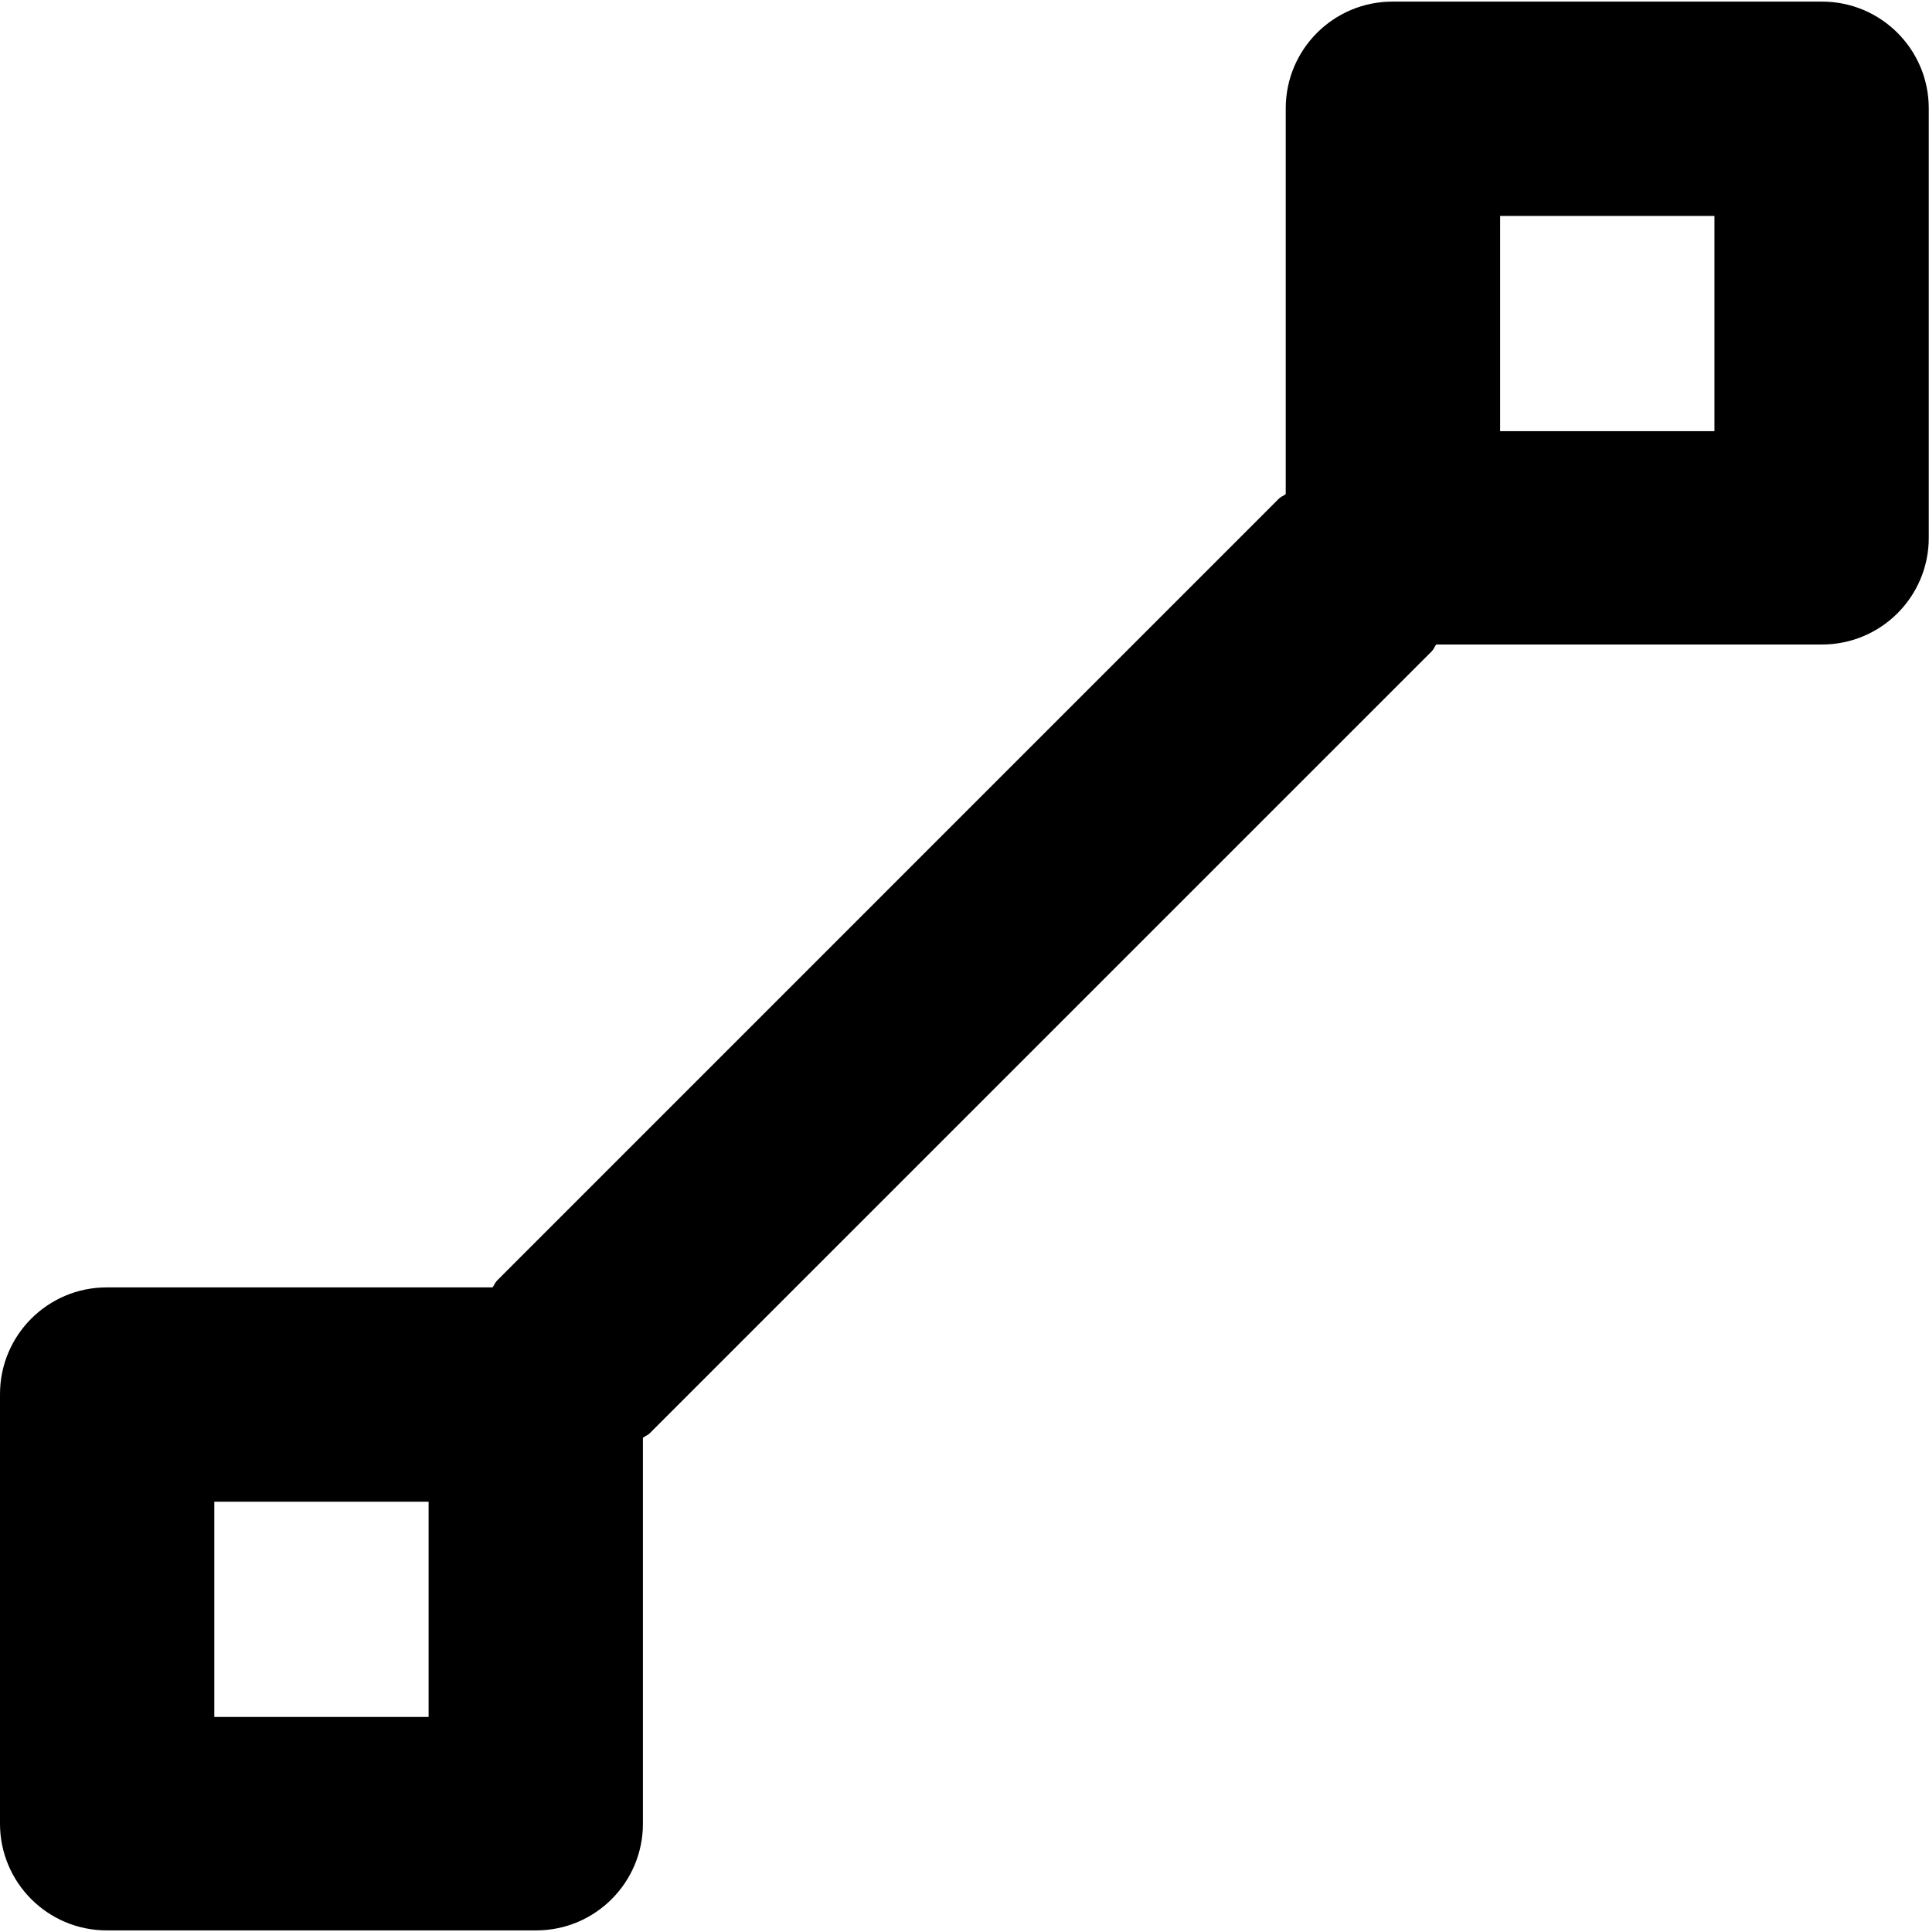
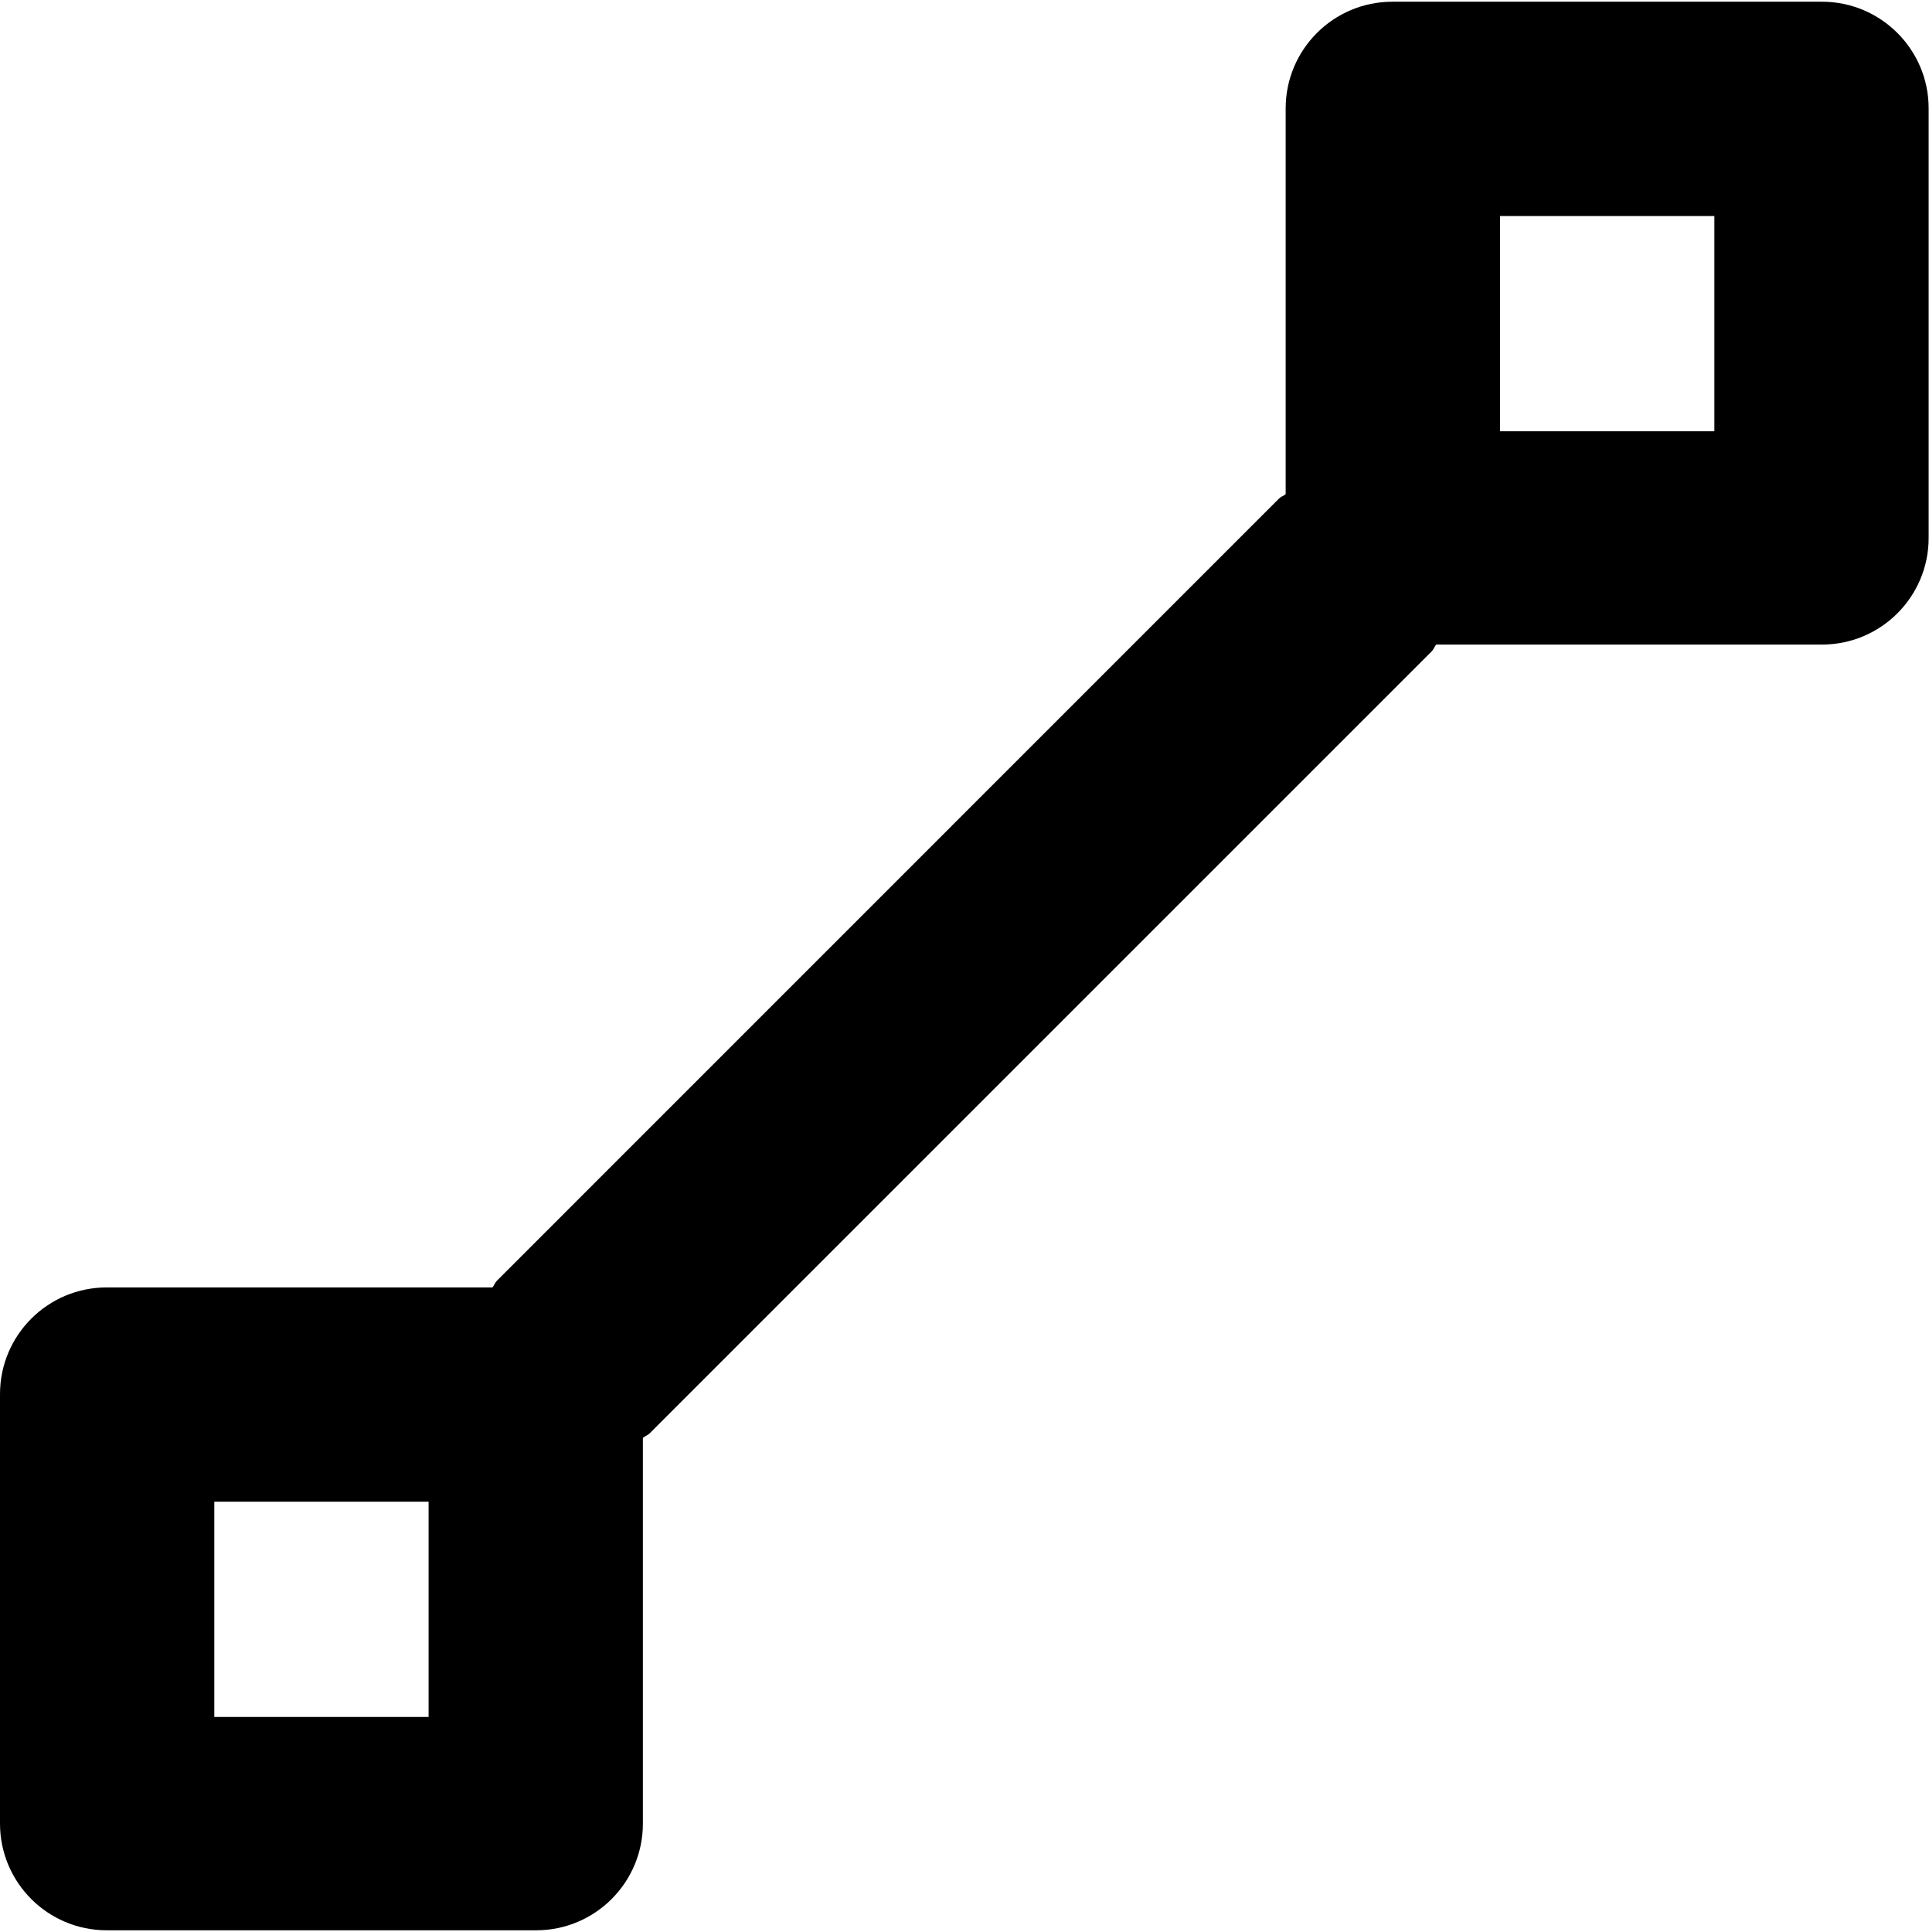
- <svg xmlns="http://www.w3.org/2000/svg" width="18" height="18.031" viewBox="0 0 18 18.031">
-   <path d="M17.004.015H12.995a.996.996,0,0,0-.996.996V4.611c-.02.017-.044.023-.063.042L4.638,11.952c-.019.019-.025.043-.042.063H.996A.996.996,0,0,0,0,13.011V17.02a.996.996,0,0,0,.996.996H5.004A.996.996,0,0,0,6,17.02V13.419c.02-.017.044-.023.063-.042l7.299-7.299c.019-.019.025-.043.042-.063h3.6a.996.996,0,0,0,.996-.996V1.011A.996.996,0,0,0,17.004.015ZM4,14.015v2.009H2V14.015Zm12-12V4.024h-2V2.015Z" />
+ <svg xmlns="http://www.w3.org/2000/svg" width="18" height="18.032" viewBox="0 0 18 18.032">
+   <path d="M17.004.016H12.995a.996.996,0,0,0-.996.996V4.612c-.02.017-.044.023-.063.042L4.638,11.953c-.019.019-.025.043-.042.063H.996A.996.996,0,0,0,0,13.011v4.009a.996.996,0,0,0,.996.996H5.004A.996.996,0,0,0,6,17.02V13.42c.02-.017.044-.023.063-.042l7.299-7.299c.019-.019.025-.043.042-.063h3.6a.996.996,0,0,0,.996-.996V1.011A.996.996,0,0,0,17.004.016ZM4,14.016v2.009H2V14.016Zm12-12V4.025h-2V2.016Z" />
+   <rect width="18" height="18.032" fill="none" />
</svg>
